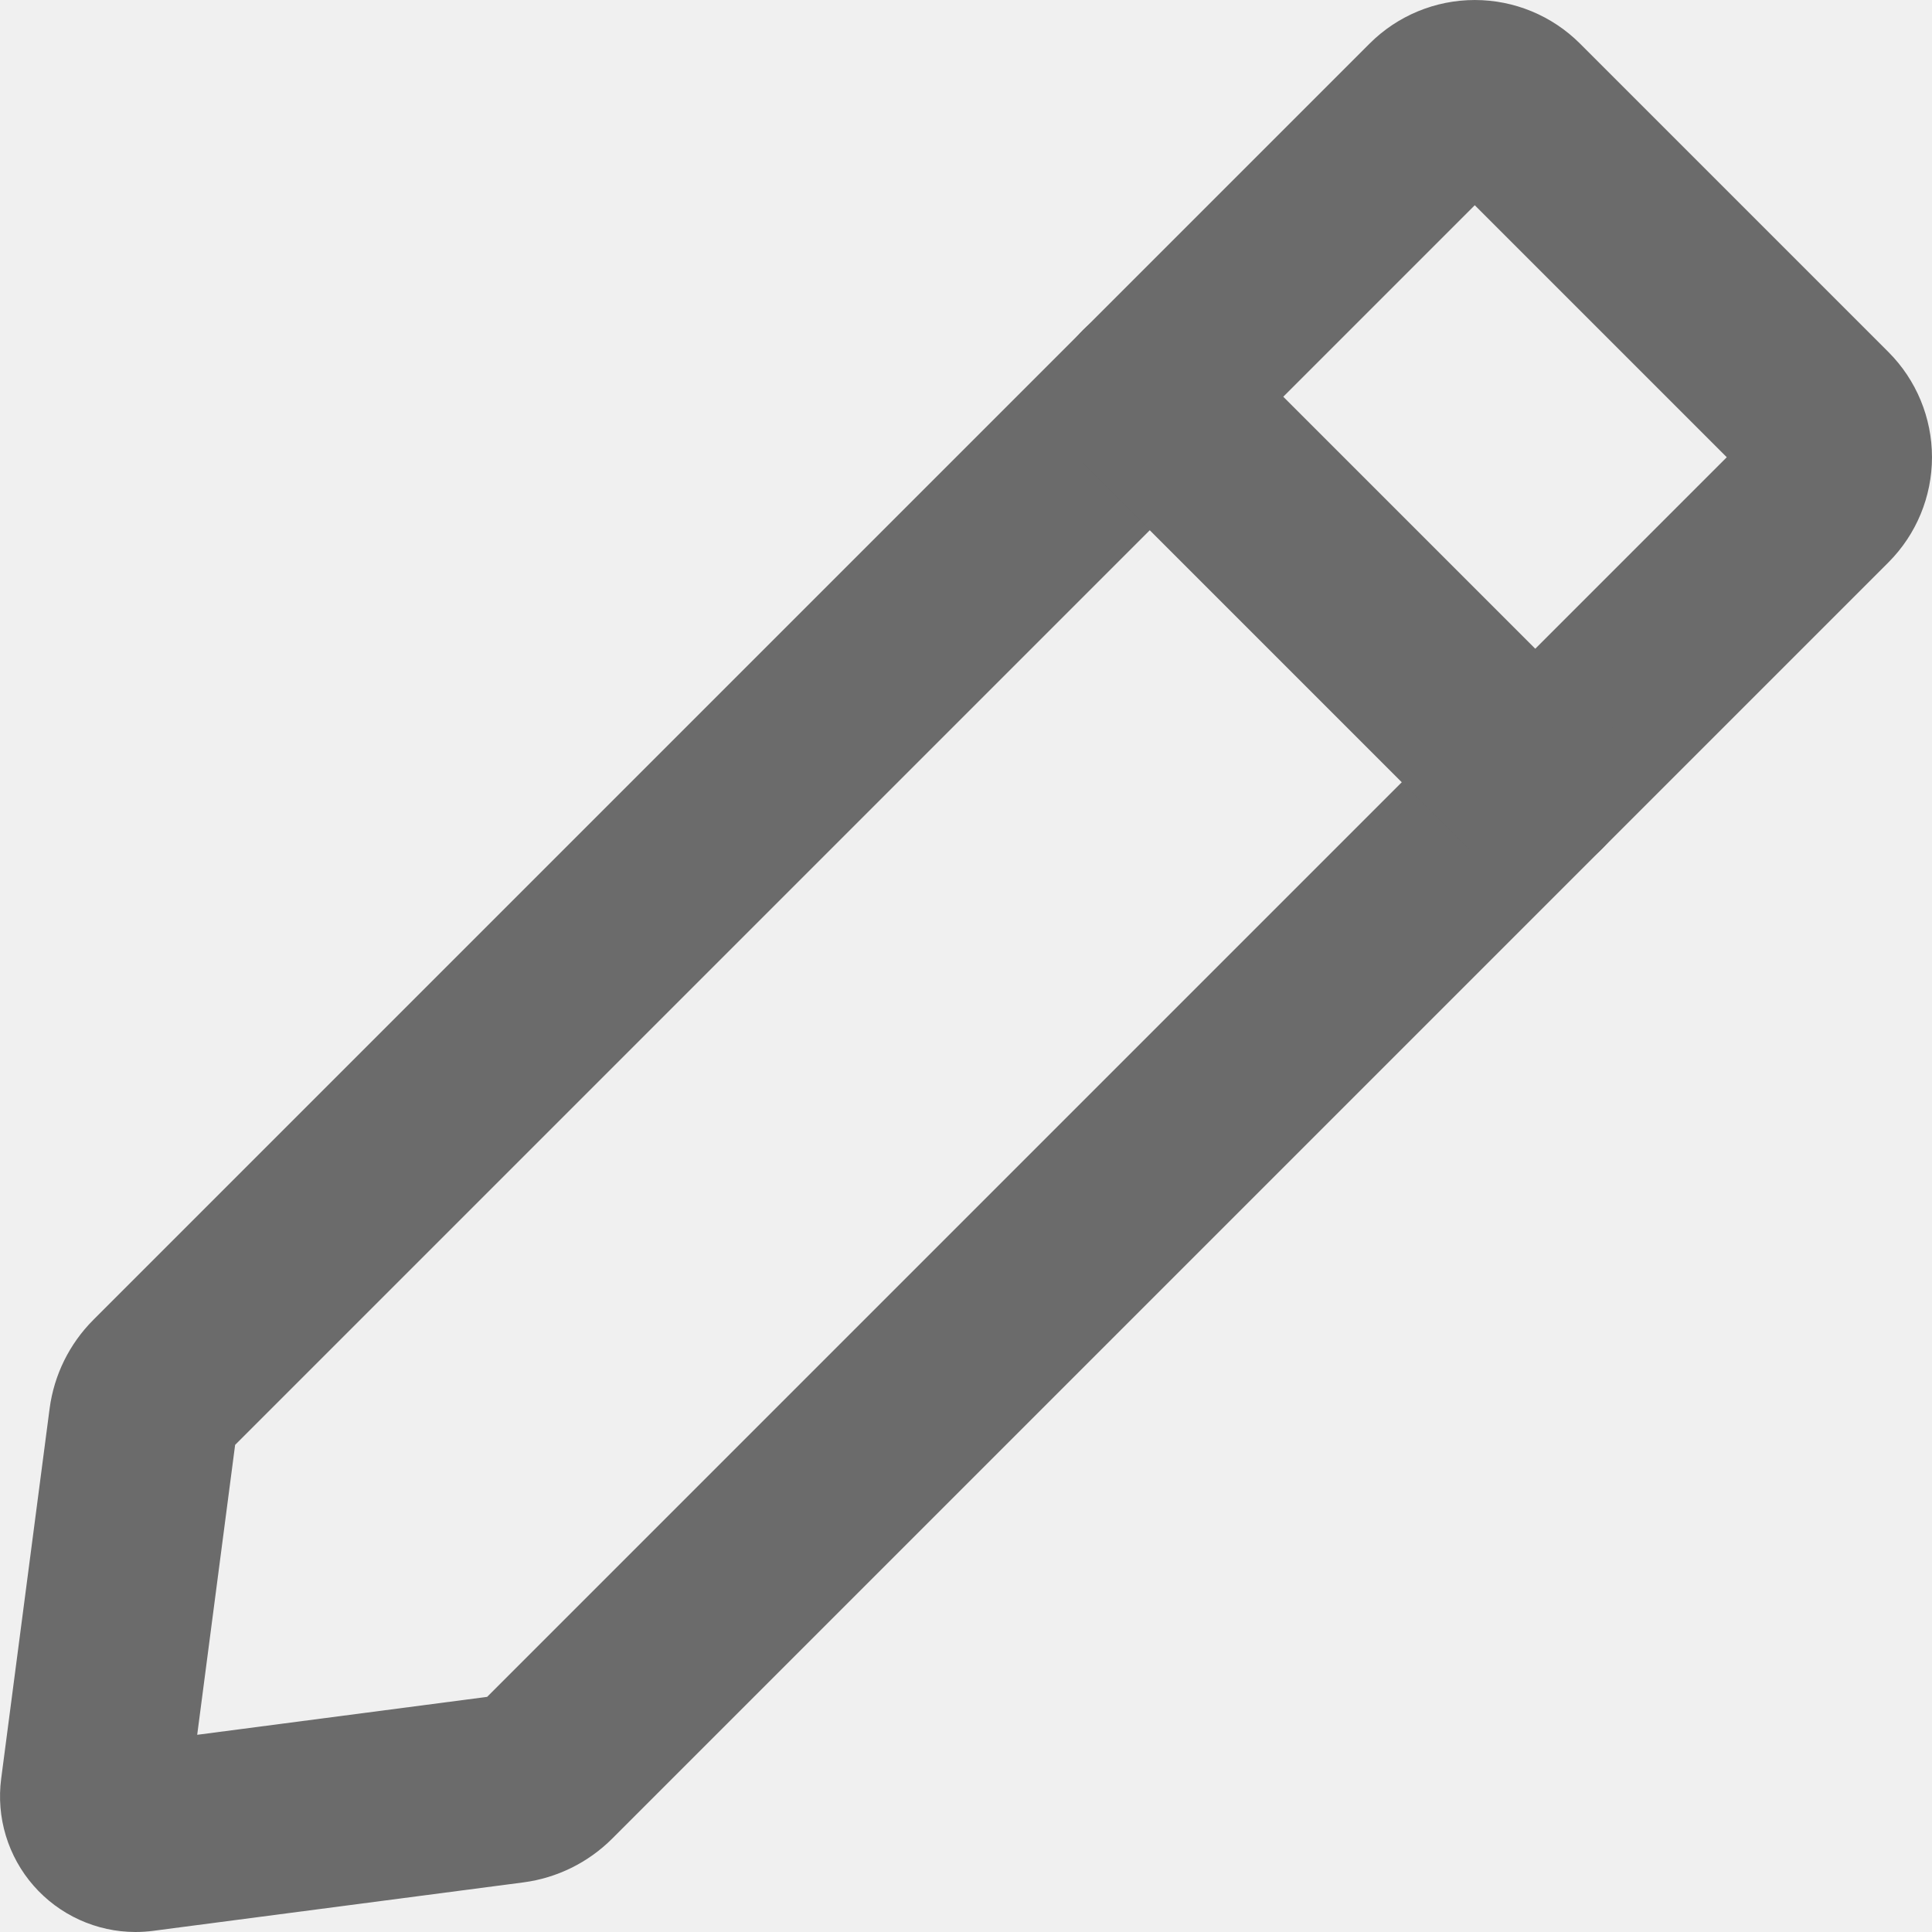
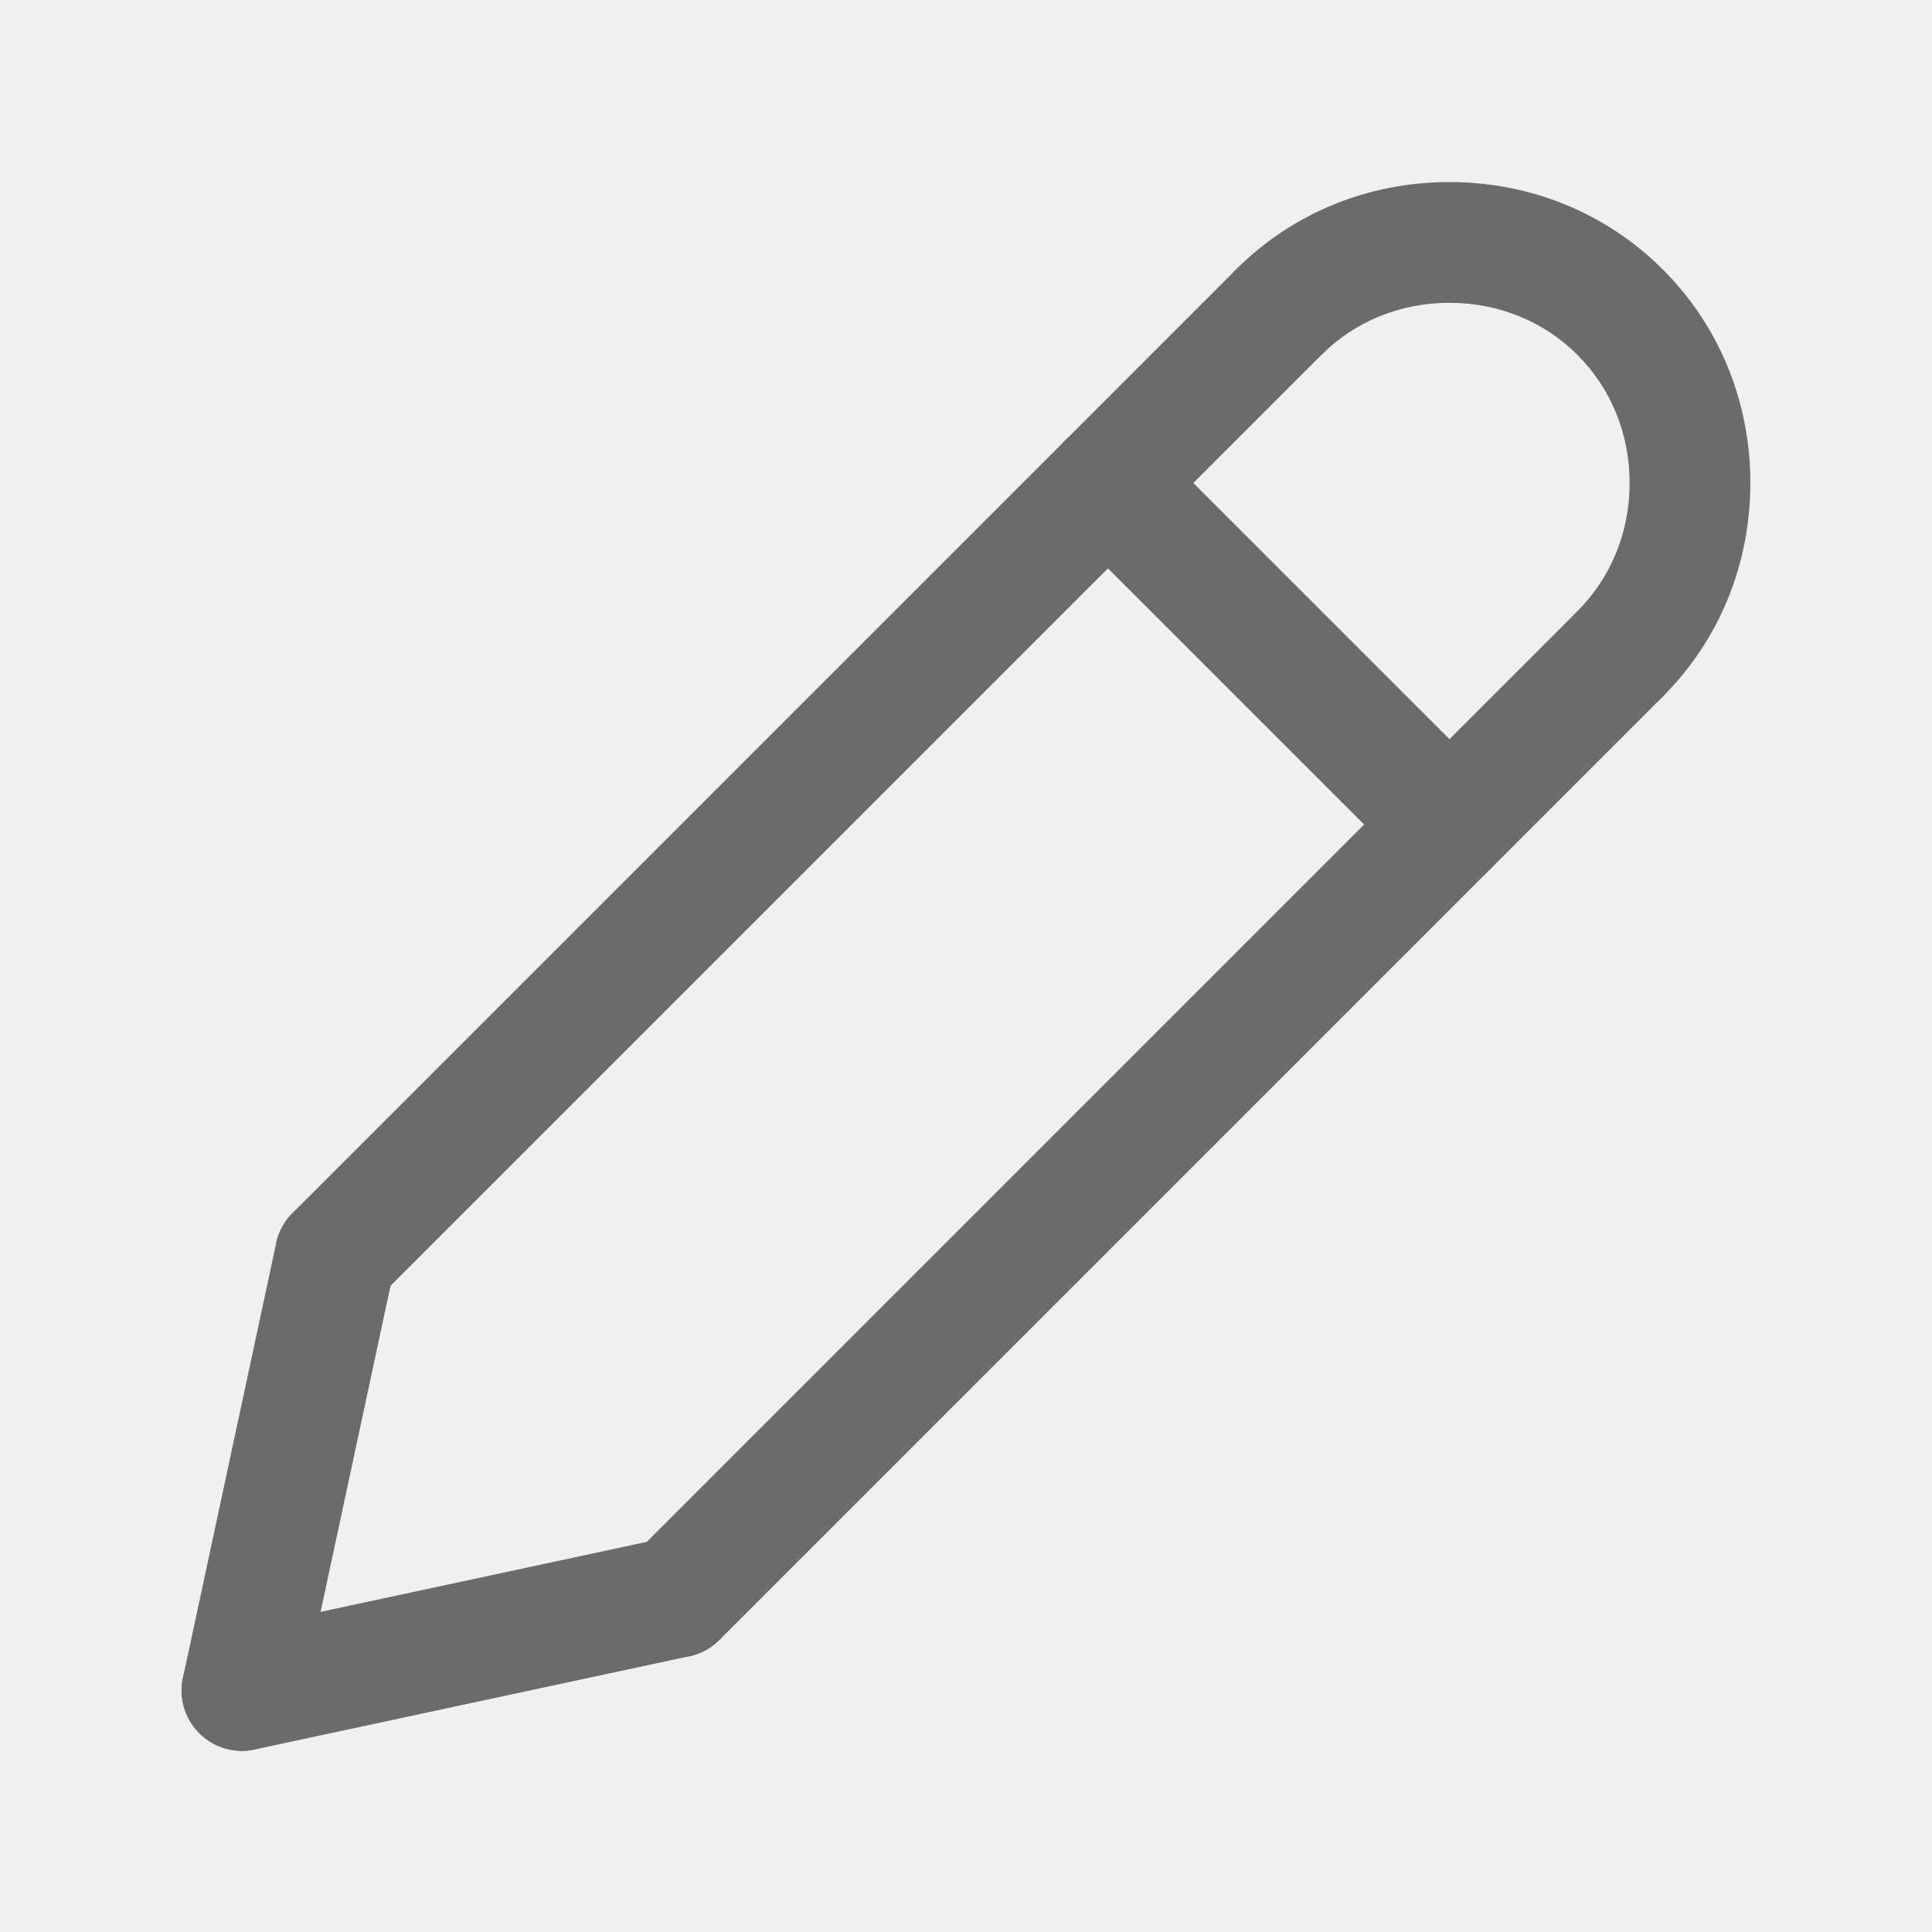
<svg xmlns="http://www.w3.org/2000/svg" width="512" height="512" viewBox="0 0 512 512" fill="none">
-   <g clip-path="url(#clip0_6000_3940)">
-     <path d="M35.86 512C30.753 511.988 25.707 510.887 21.059 508.772C16.41 506.657 12.266 503.575 8.903 499.733C5.539 495.89 3.033 491.375 1.551 486.488C0.069 481.6 -0.354 476.454 0.31 471.39L13.15 373.27C14.323 364.39 18.385 356.143 24.71 349.8L363 11.51C370.389 4.141 380.399 0.003 390.835 0.003C401.27 0.003 411.28 4.141 418.67 11.51L500.49 93.33C507.858 100.719 511.996 110.729 511.996 121.165C511.996 131.601 507.858 141.61 500.49 149L162.2 487.29C155.858 493.616 147.61 497.679 138.73 498.85L40.61 511.69C39.035 511.897 37.448 512.001 35.86 512ZM62.31 382.91L52.26 459.74L129.09 449.69L457.61 121.17L390.83 54.39L62.31 382.91Z" fill="#6B6B6B" />
-     <path d="M406.86 232.28C403.579 232.29 400.328 231.652 397.294 230.402C394.26 229.153 391.503 227.317 389.18 225L287 122.82C282.311 118.126 279.679 111.761 279.683 105.126C279.686 98.491 282.326 92.129 287.02 87.44C291.714 82.751 298.079 80.119 304.714 80.123C311.349 80.126 317.711 82.766 322.4 87.46L424.54 189.6C428.037 193.096 430.419 197.551 431.384 202.401C432.349 207.252 431.854 212.279 429.961 216.848C428.069 221.416 424.864 225.321 420.752 228.068C416.64 230.815 411.805 232.281 406.86 232.28Z" fill="#6B6B6B" />
-   </g>
-   <defs>
-     <clipPath id="clip0_6000_3940">
-       <rect width="512" height="512" fill="white" />
-     </clipPath>
-   </defs>
+   <path d="M88.84 348.776C84.744 348.776 80.656 347.216 77.528 344.088C71.28 337.84 71.28 327.712 77.528 321.464L327.56 71.432C333.8 65.184 343.936 65.184 350.184 71.432C356.432 77.68 356.432 87.808 350.184 94.056L100.152 344.088C97.032 347.208 92.936 348.776 88.84 348.776Z" fill="#6B6B6B" />
+   <path d="M64.136 464C63.024 464 61.896 463.88 60.768 463.64C52.128 461.784 46.624 453.28 48.48 444.64L73.2 329.416C75.056 320.776 83.6 315.288 92.2 317.128C100.84 318.984 106.344 327.488 104.488 336.128L79.768 451.352C78.16 458.864 71.52 464 64.136 464Z" fill="#6B6B6B" />
+   <path d="M179.344 439.28C175.248 439.28 171.16 437.72 168.032 434.592C161.784 428.344 161.784 418.216 168.032 411.968L418.064 161.944C424.304 155.696 434.44 155.696 440.688 161.944C446.936 168.192 446.936 178.32 440.688 184.568L190.664 434.592C187.536 437.72 183.44 439.28 179.344 439.28Z" fill="#6B6B6B" />
+   <path d="M64.104 464C56.72 464 50.088 458.864 48.472 451.352C46.624 442.712 52.12 434.208 60.76 432.352L175.984 407.632C184.632 405.8 193.136 411.288 194.984 419.92C196.832 428.56 191.336 437.064 182.696 438.92L67.472 463.64C66.344 463.888 65.216 464 64.104 464Z" fill="#6B6B6B" />
+   <path d="M384.12 234.504C380.024 234.504 375.928 232.944 372.808 229.816L282.304 139.312C276.056 133.064 276.056 122.936 282.304 116.688C288.544 110.44 298.688 110.44 304.928 116.688L395.432 207.192C401.68 213.44 401.68 223.568 395.432 229.816C392.312 232.944 388.216 234.504 384.12 234.504Z" fill="#6B6B6B" />
+   <path d="M429.376 189.256C425.28 189.256 421.184 187.696 418.056 184.568C411.808 178.32 411.808 168.192 418.056 161.936C426.96 153.032 431.864 140.976 431.864 128C431.864 115.024 426.96 102.968 418.056 94.064C409.144 85.152 397.088 80.248 384.112 80.248C371.136 80.248 359.08 85.152 350.176 94.064C343.936 100.312 333.808 100.32 327.544 94.064C321.296 87.816 321.296 77.688 327.544 71.432C342.488 56.48 362.576 48.248 384.112 48.248C405.64 48.248 425.736 56.48 440.68 71.432C455.632 86.376 463.864 106.464 463.864 128C463.864 149.536 455.632 169.624 440.68 184.568C437.568 187.688 433.472 189.256 429.376 189.256Z" fill="#6B6B6B" />
</svg>
